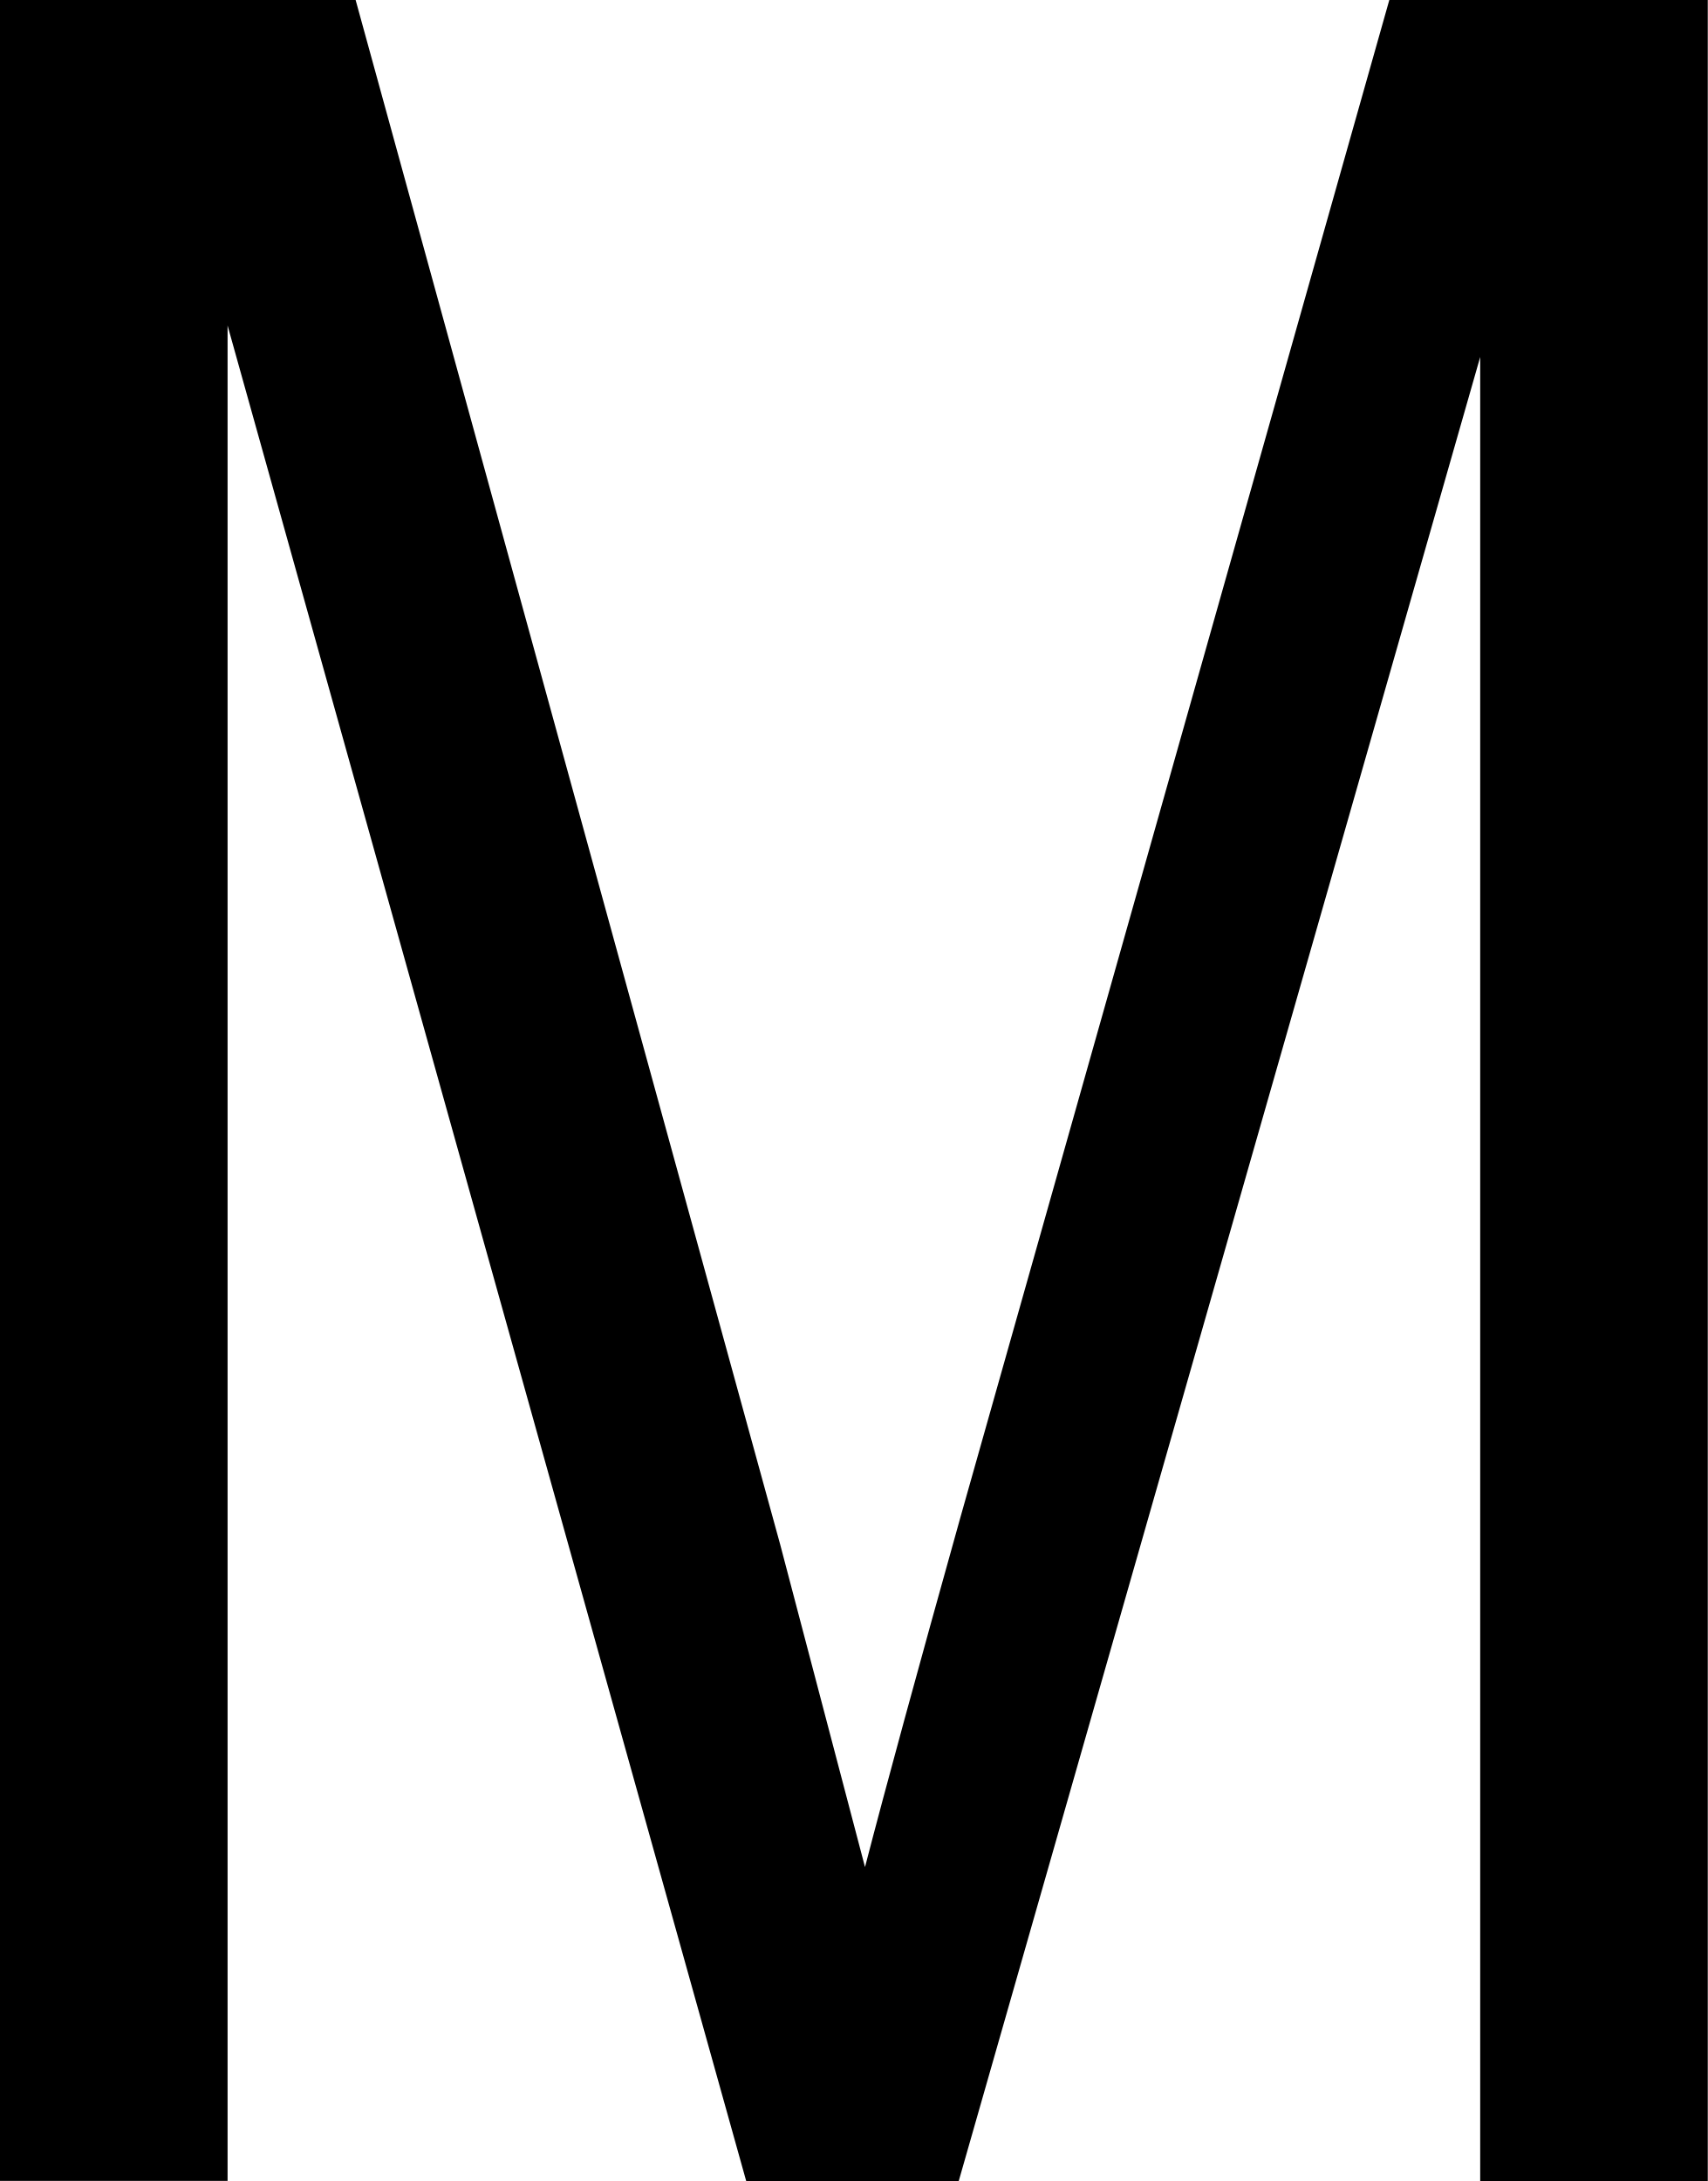
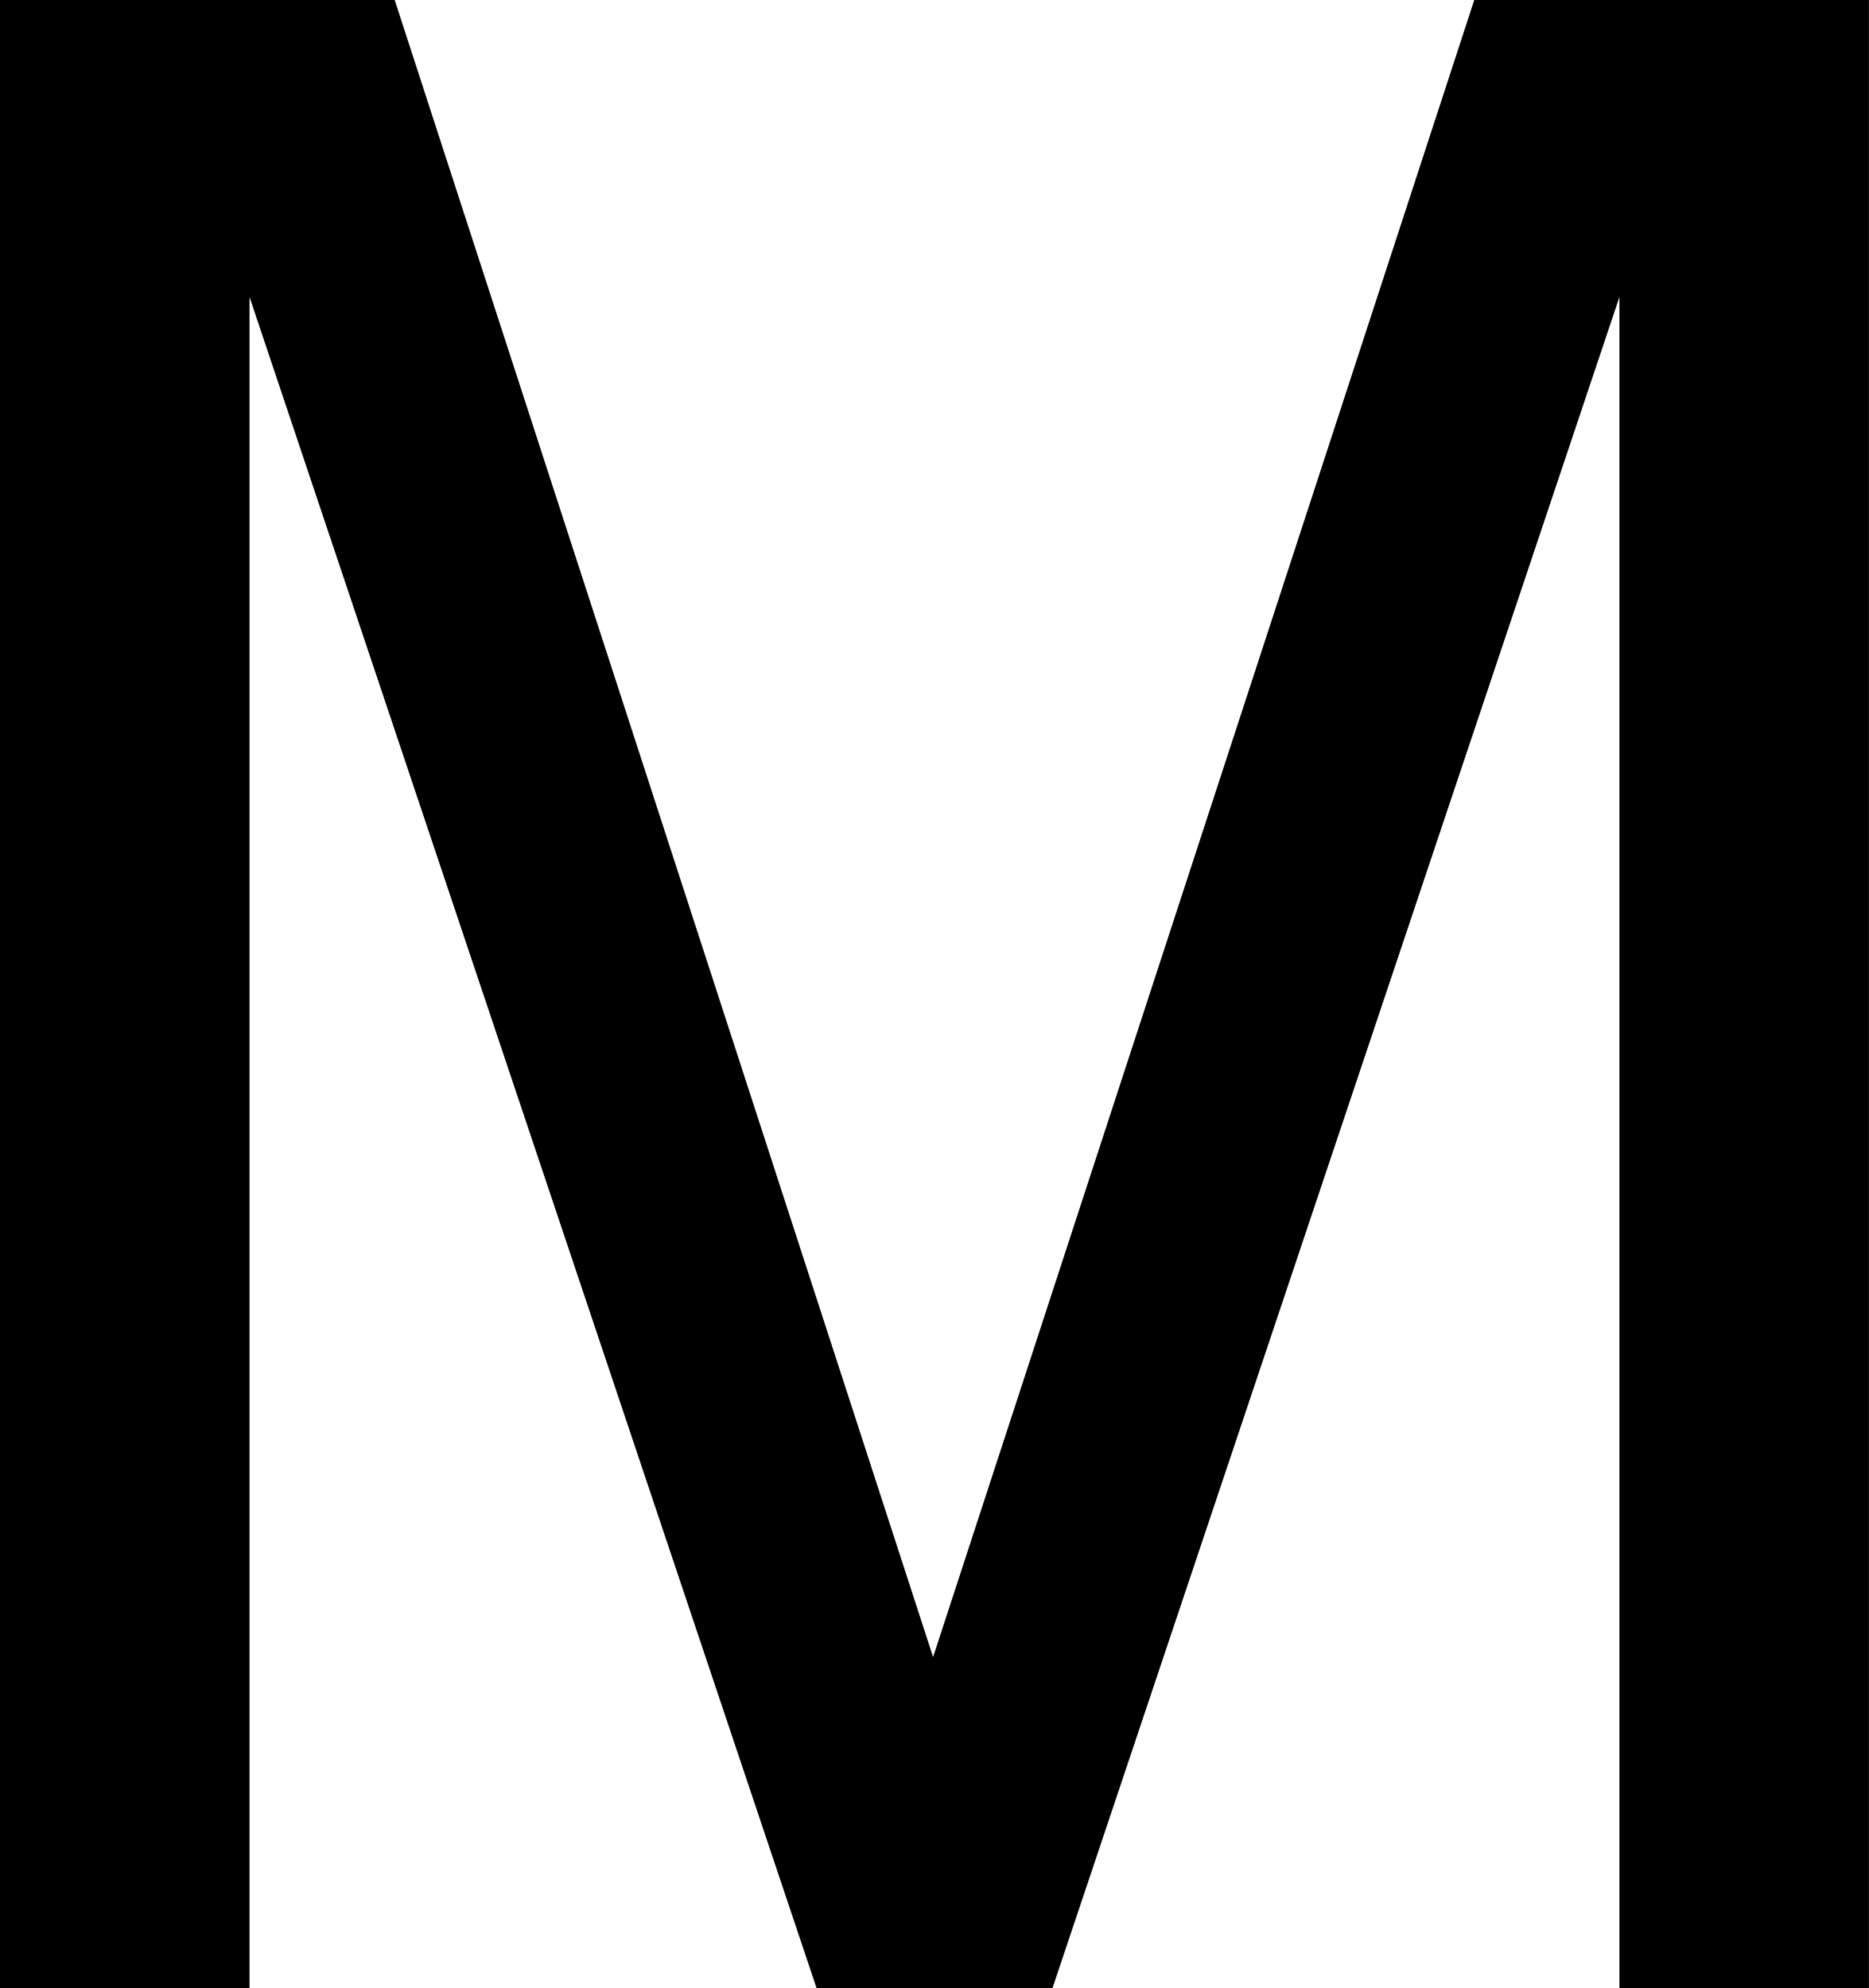
- <svg xmlns="http://www.w3.org/2000/svg" id="Ebene_2" data-name="Ebene 2" viewBox="0 0 168.16 214.75">
+ <svg xmlns="http://www.w3.org/2000/svg" id="Ebene_2" data-name="Ebene 2" viewBox="0 0 201.86 214.75">
  <g id="Ebene_1-2" data-name="Ebene 1">
-     <path d="M0,214.75V0h35.02l41.8,152.05,8.36,31.79c2.05-7.91,5.18-19.38,9.39-34.42L136.81,0h31.36v214.75h-22.41V35.15l-51.35,179.6h-20.93L22.41,32.05v182.69H0Z" />
+     <path d="M201.86,214.75h-26.95V32.08l-61.23,182.67h-25.49L26.95,32.08v182.67H0V0h42.63l58.15,179L159.23,0h42.63v214.75Z" />
  </g>
</svg>
